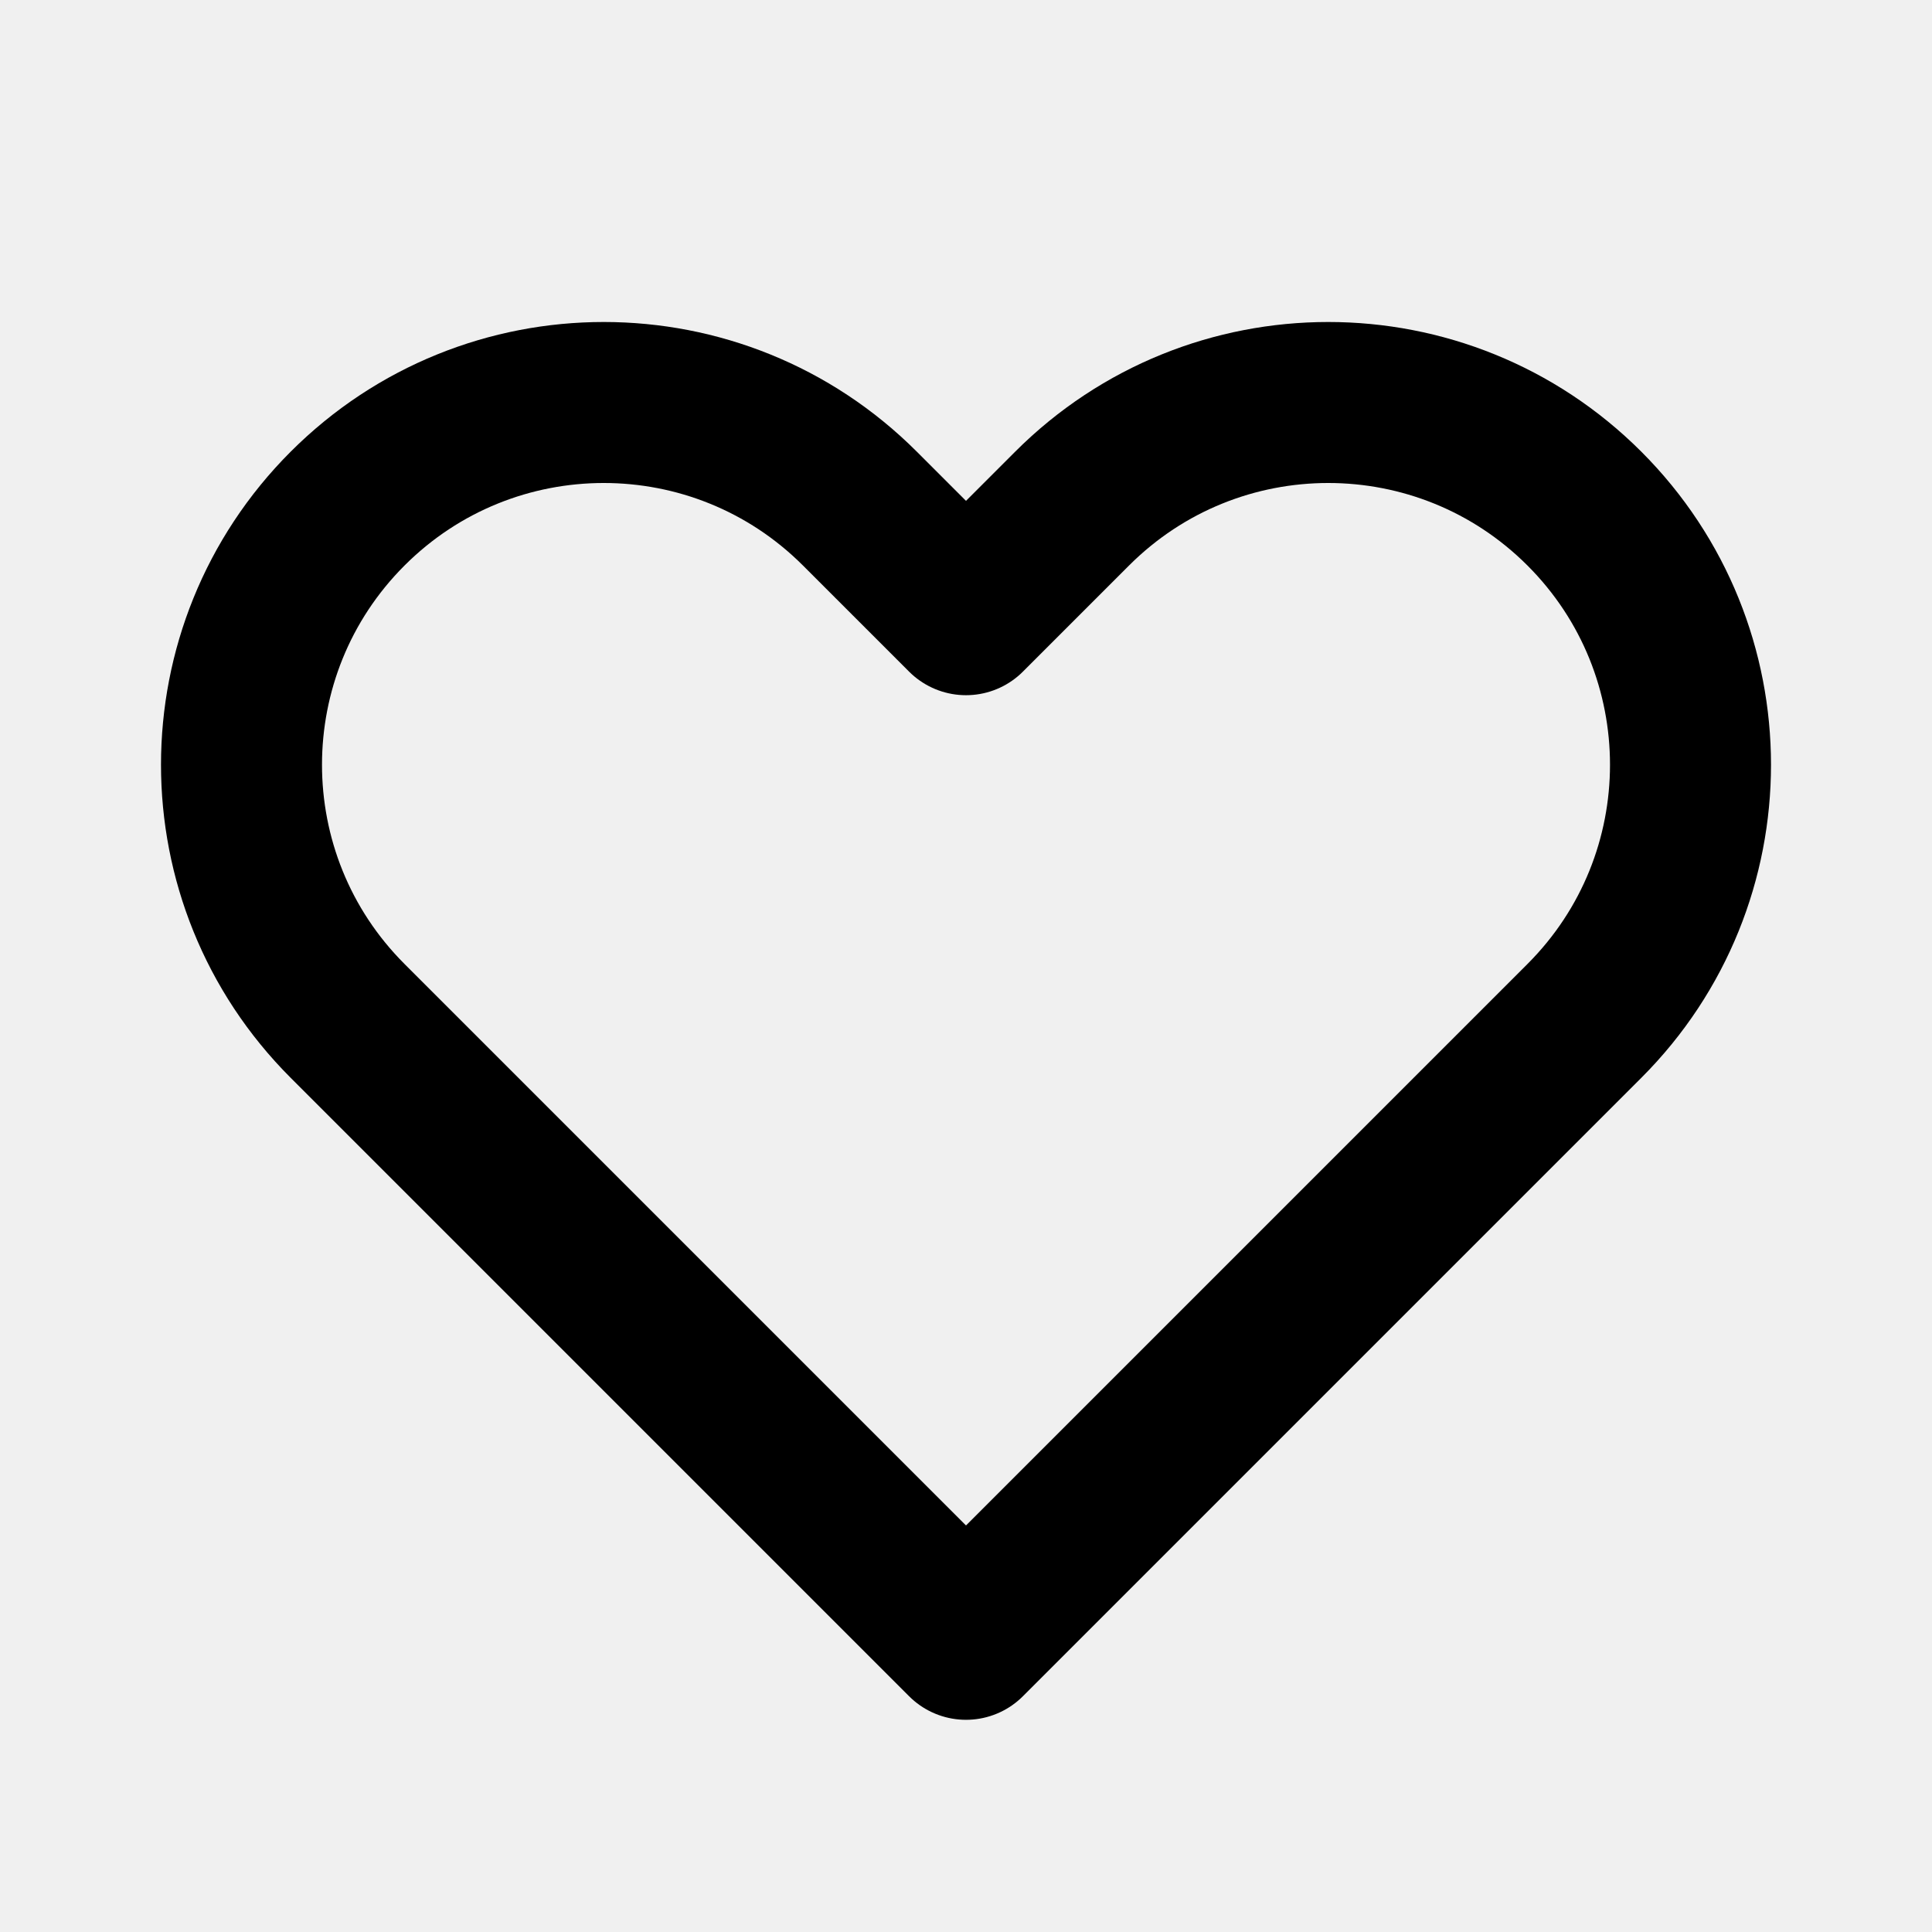
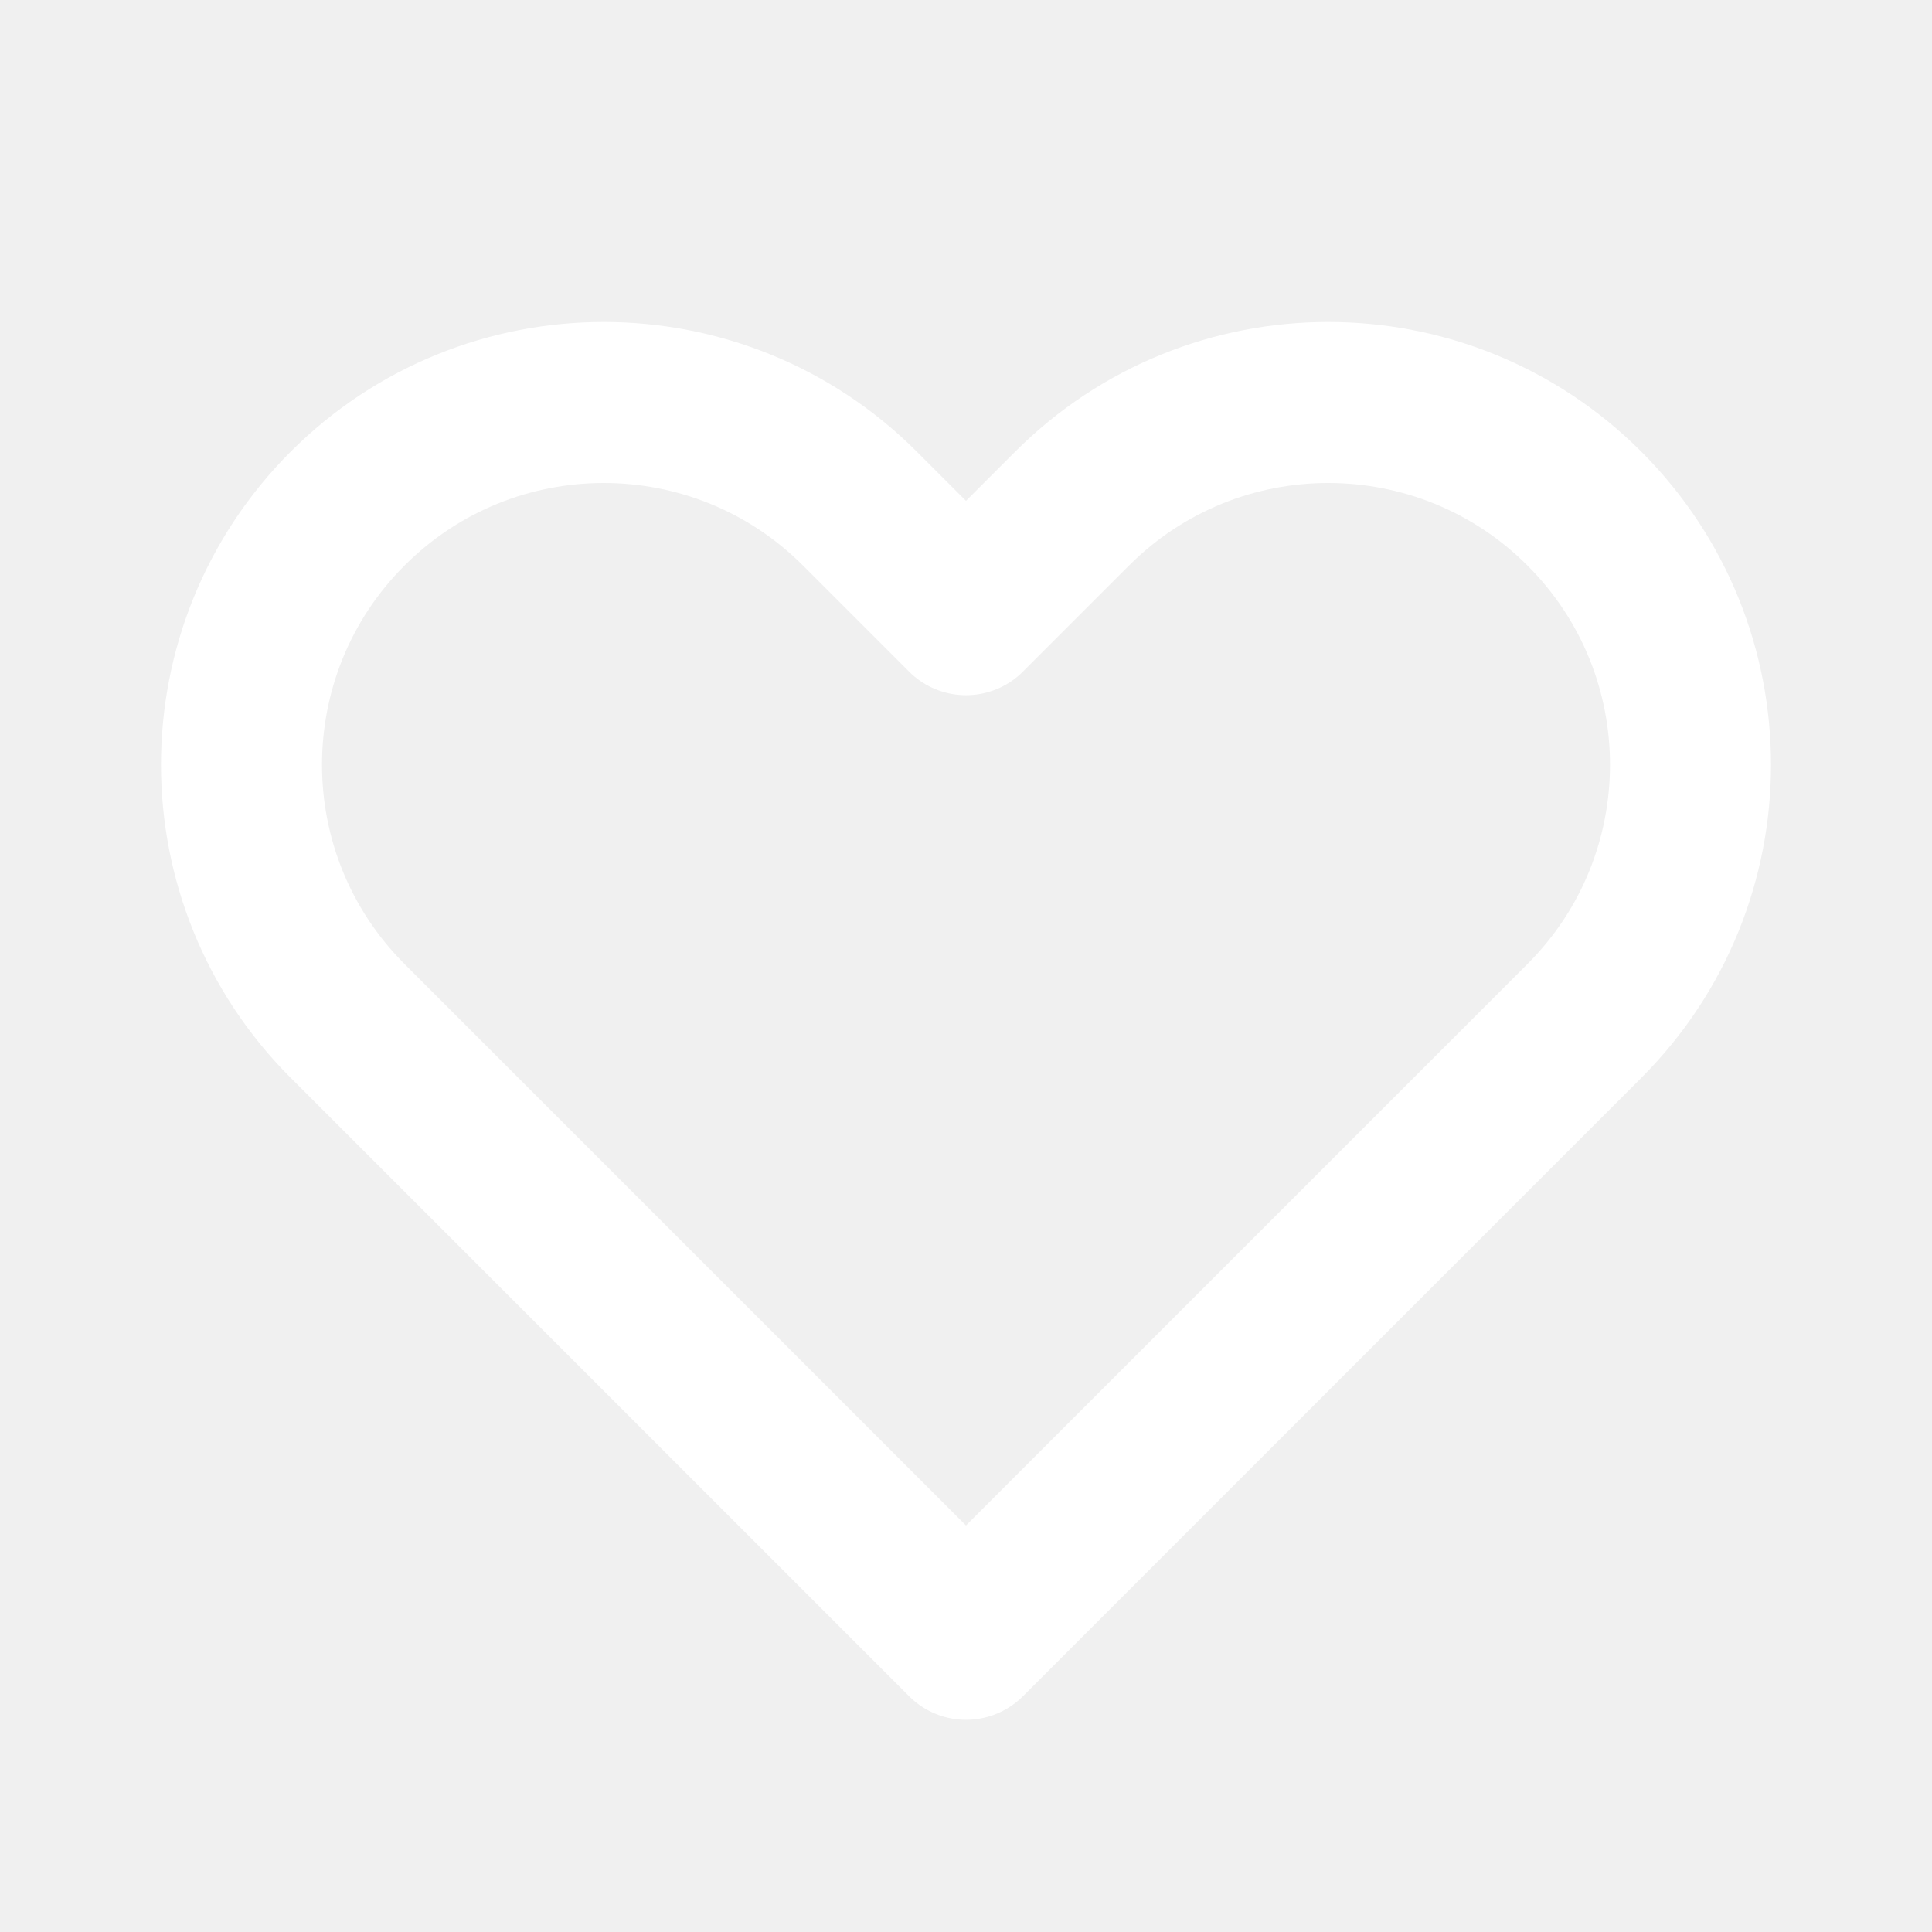
- <svg xmlns="http://www.w3.org/2000/svg" class="w-6 h-6" fill="none" stroke="currentColor" viewBox="0 0 24 24">
+ <svg xmlns="http://www.w3.org/2000/svg" class="w-6 h-6" fill="none" stroke="#fff" viewBox="0 0 24 24">
  <path stroke-linecap="round" stroke-linejoin="round" stroke-width="2" d="M4.318 6.318a4.5 4.5 0 000 6.364L12 20.364l7.682-7.682a4.5 4.5 0 00-6.364-6.364L12 7.636l-1.318-1.318a4.5 4.5 0 00-6.364 0z">
    </path>
</svg>
